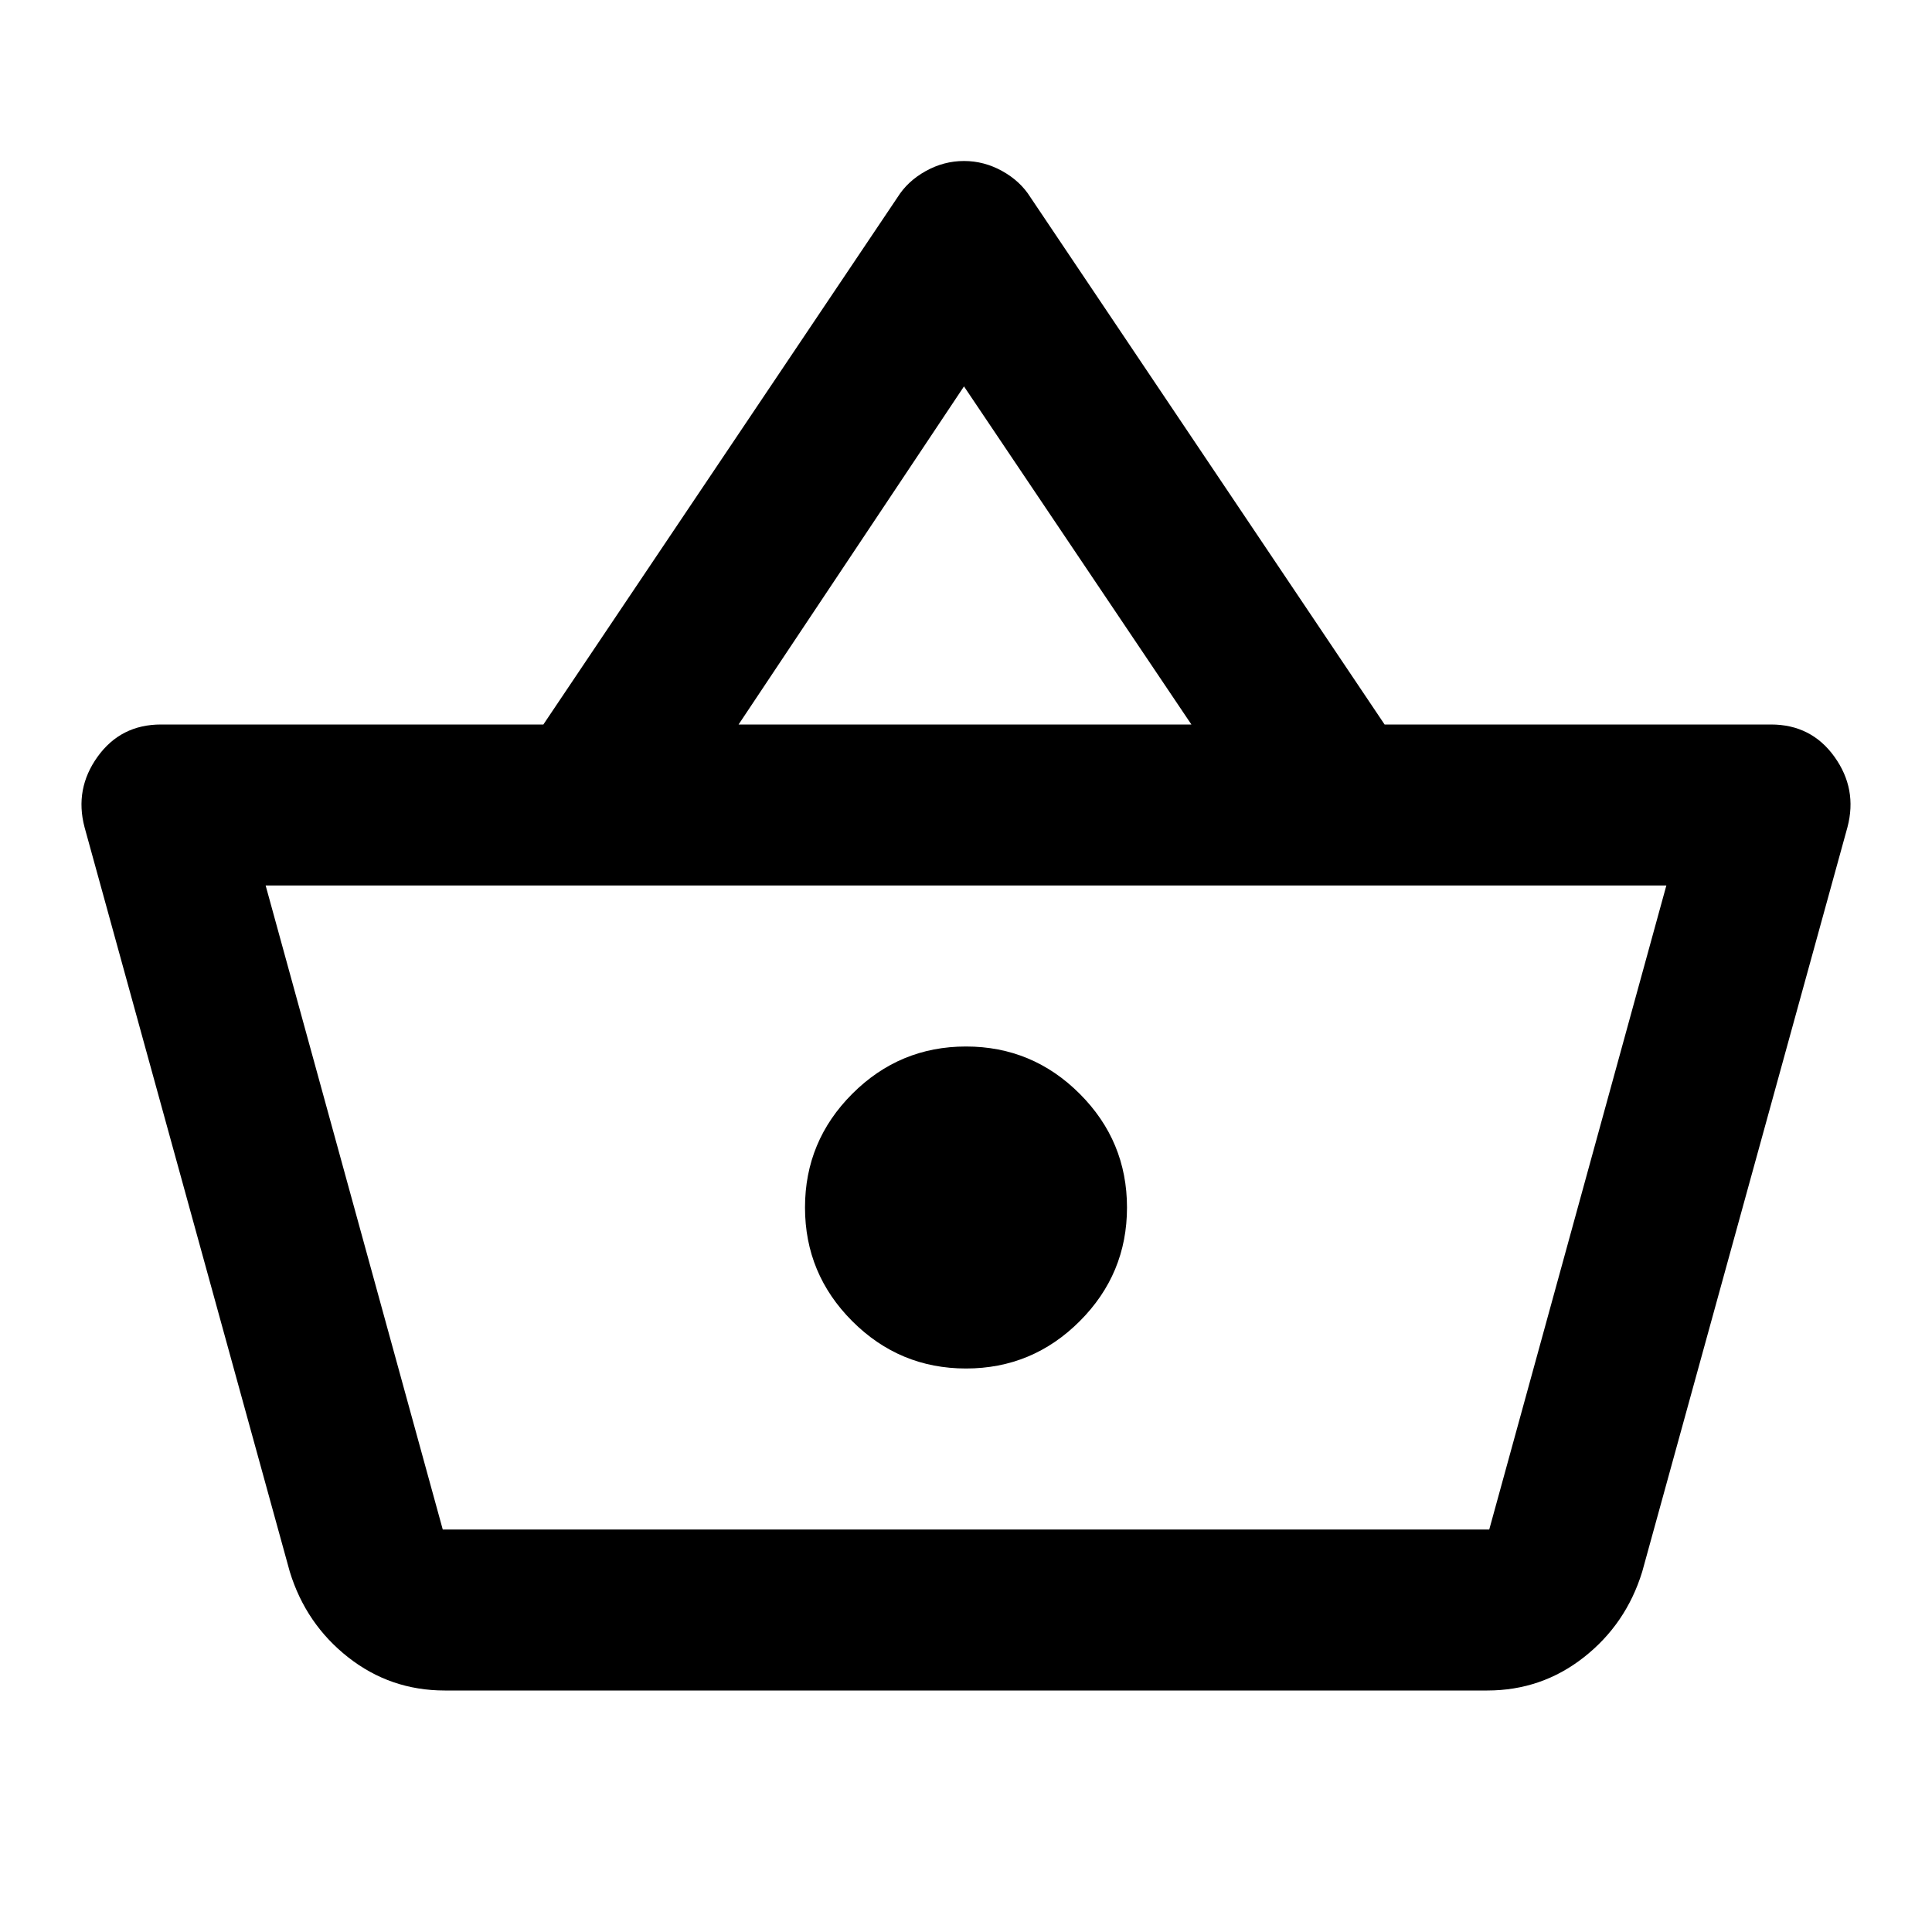
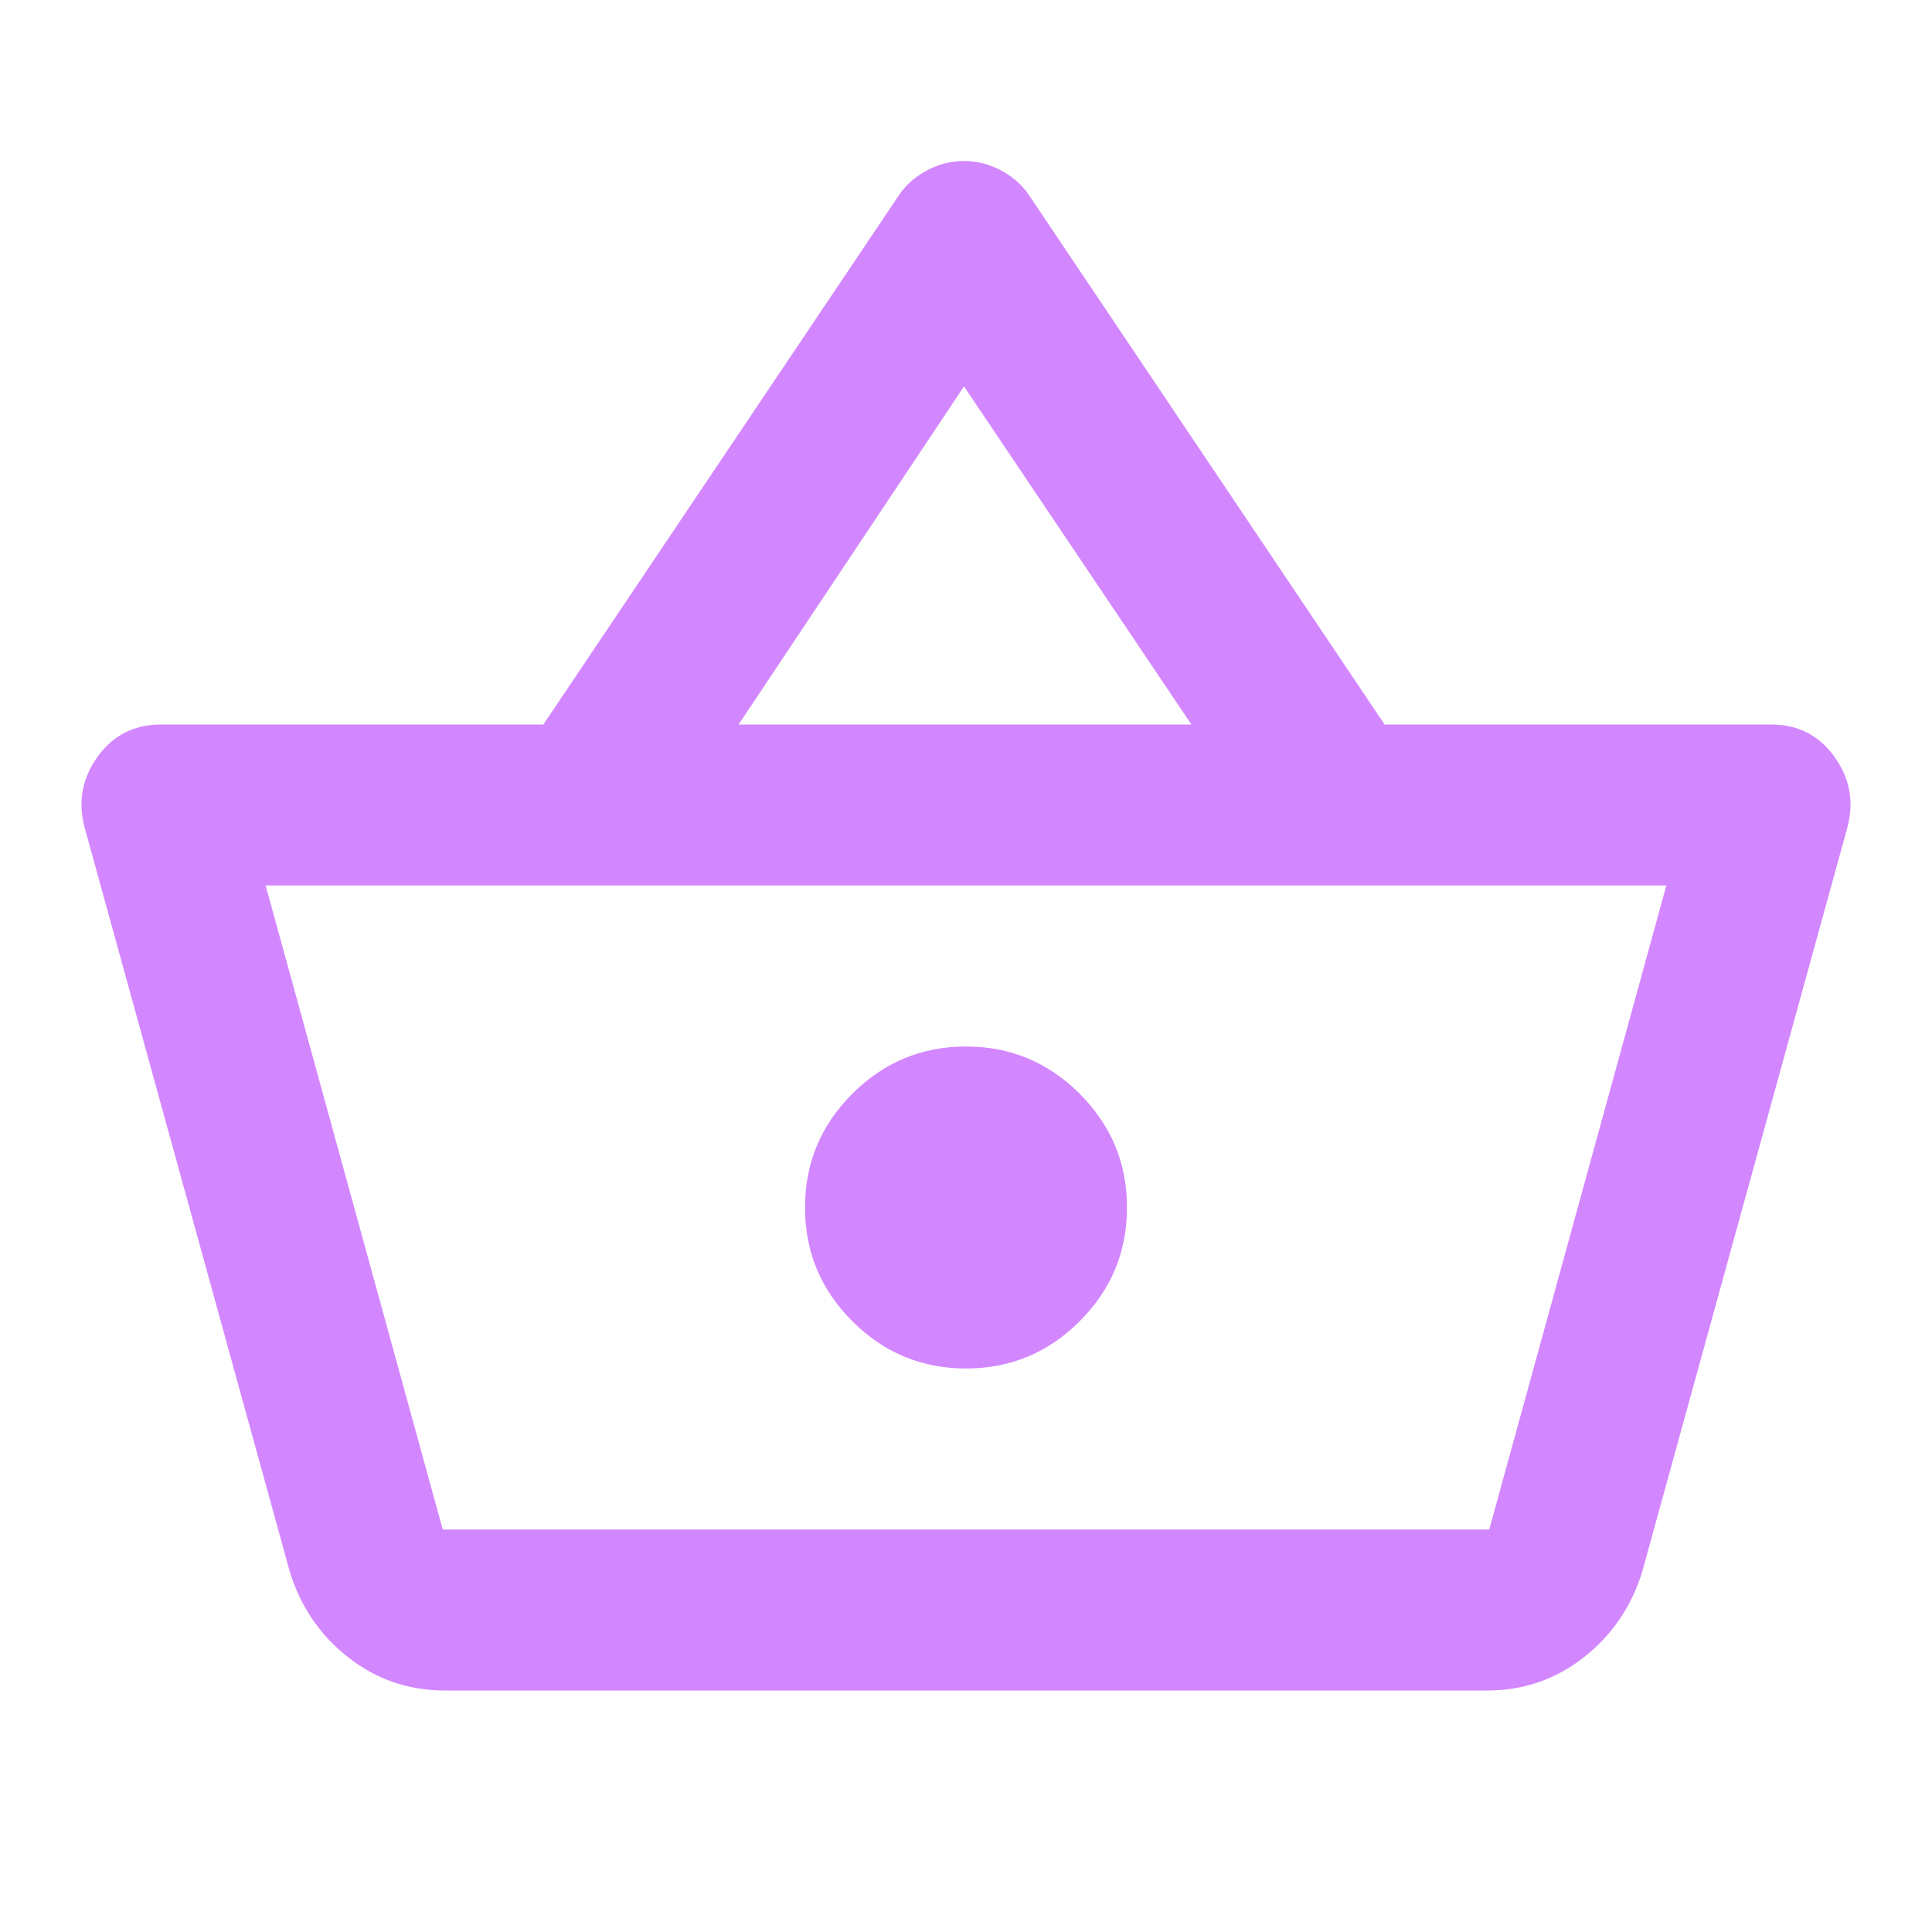
- <svg xmlns="http://www.w3.org/2000/svg" height="24px" viewBox="0 -960 960 960" width="24px" fill="undefined">
+ <svg xmlns="http://www.w3.org/2000/svg" height="24px" viewBox="0 -960 960 960" width="24px" fill="#c664ffc5">
  <path d="M221-120q-27 0-48-16.5T144-179L42-549q-5-19 6.5-35T80-600h190l176-262q5-8 14-13t19-5q10 0 19 5t14 13l176 262h192q20 0 31.5 16t6.5 35L816-179q-8 26-29 42.5T739-120H221Zm-1-80h520l88-320H132l88 320Zm260-80q33 0 56.5-23.5T560-360q0-33-23.5-56.5T480-440q-33 0-56.5 23.5T400-360q0 33 23.5 56.5T480-280ZM367-600h225L479-768 367-600Zm113 240Z" />
</svg>
